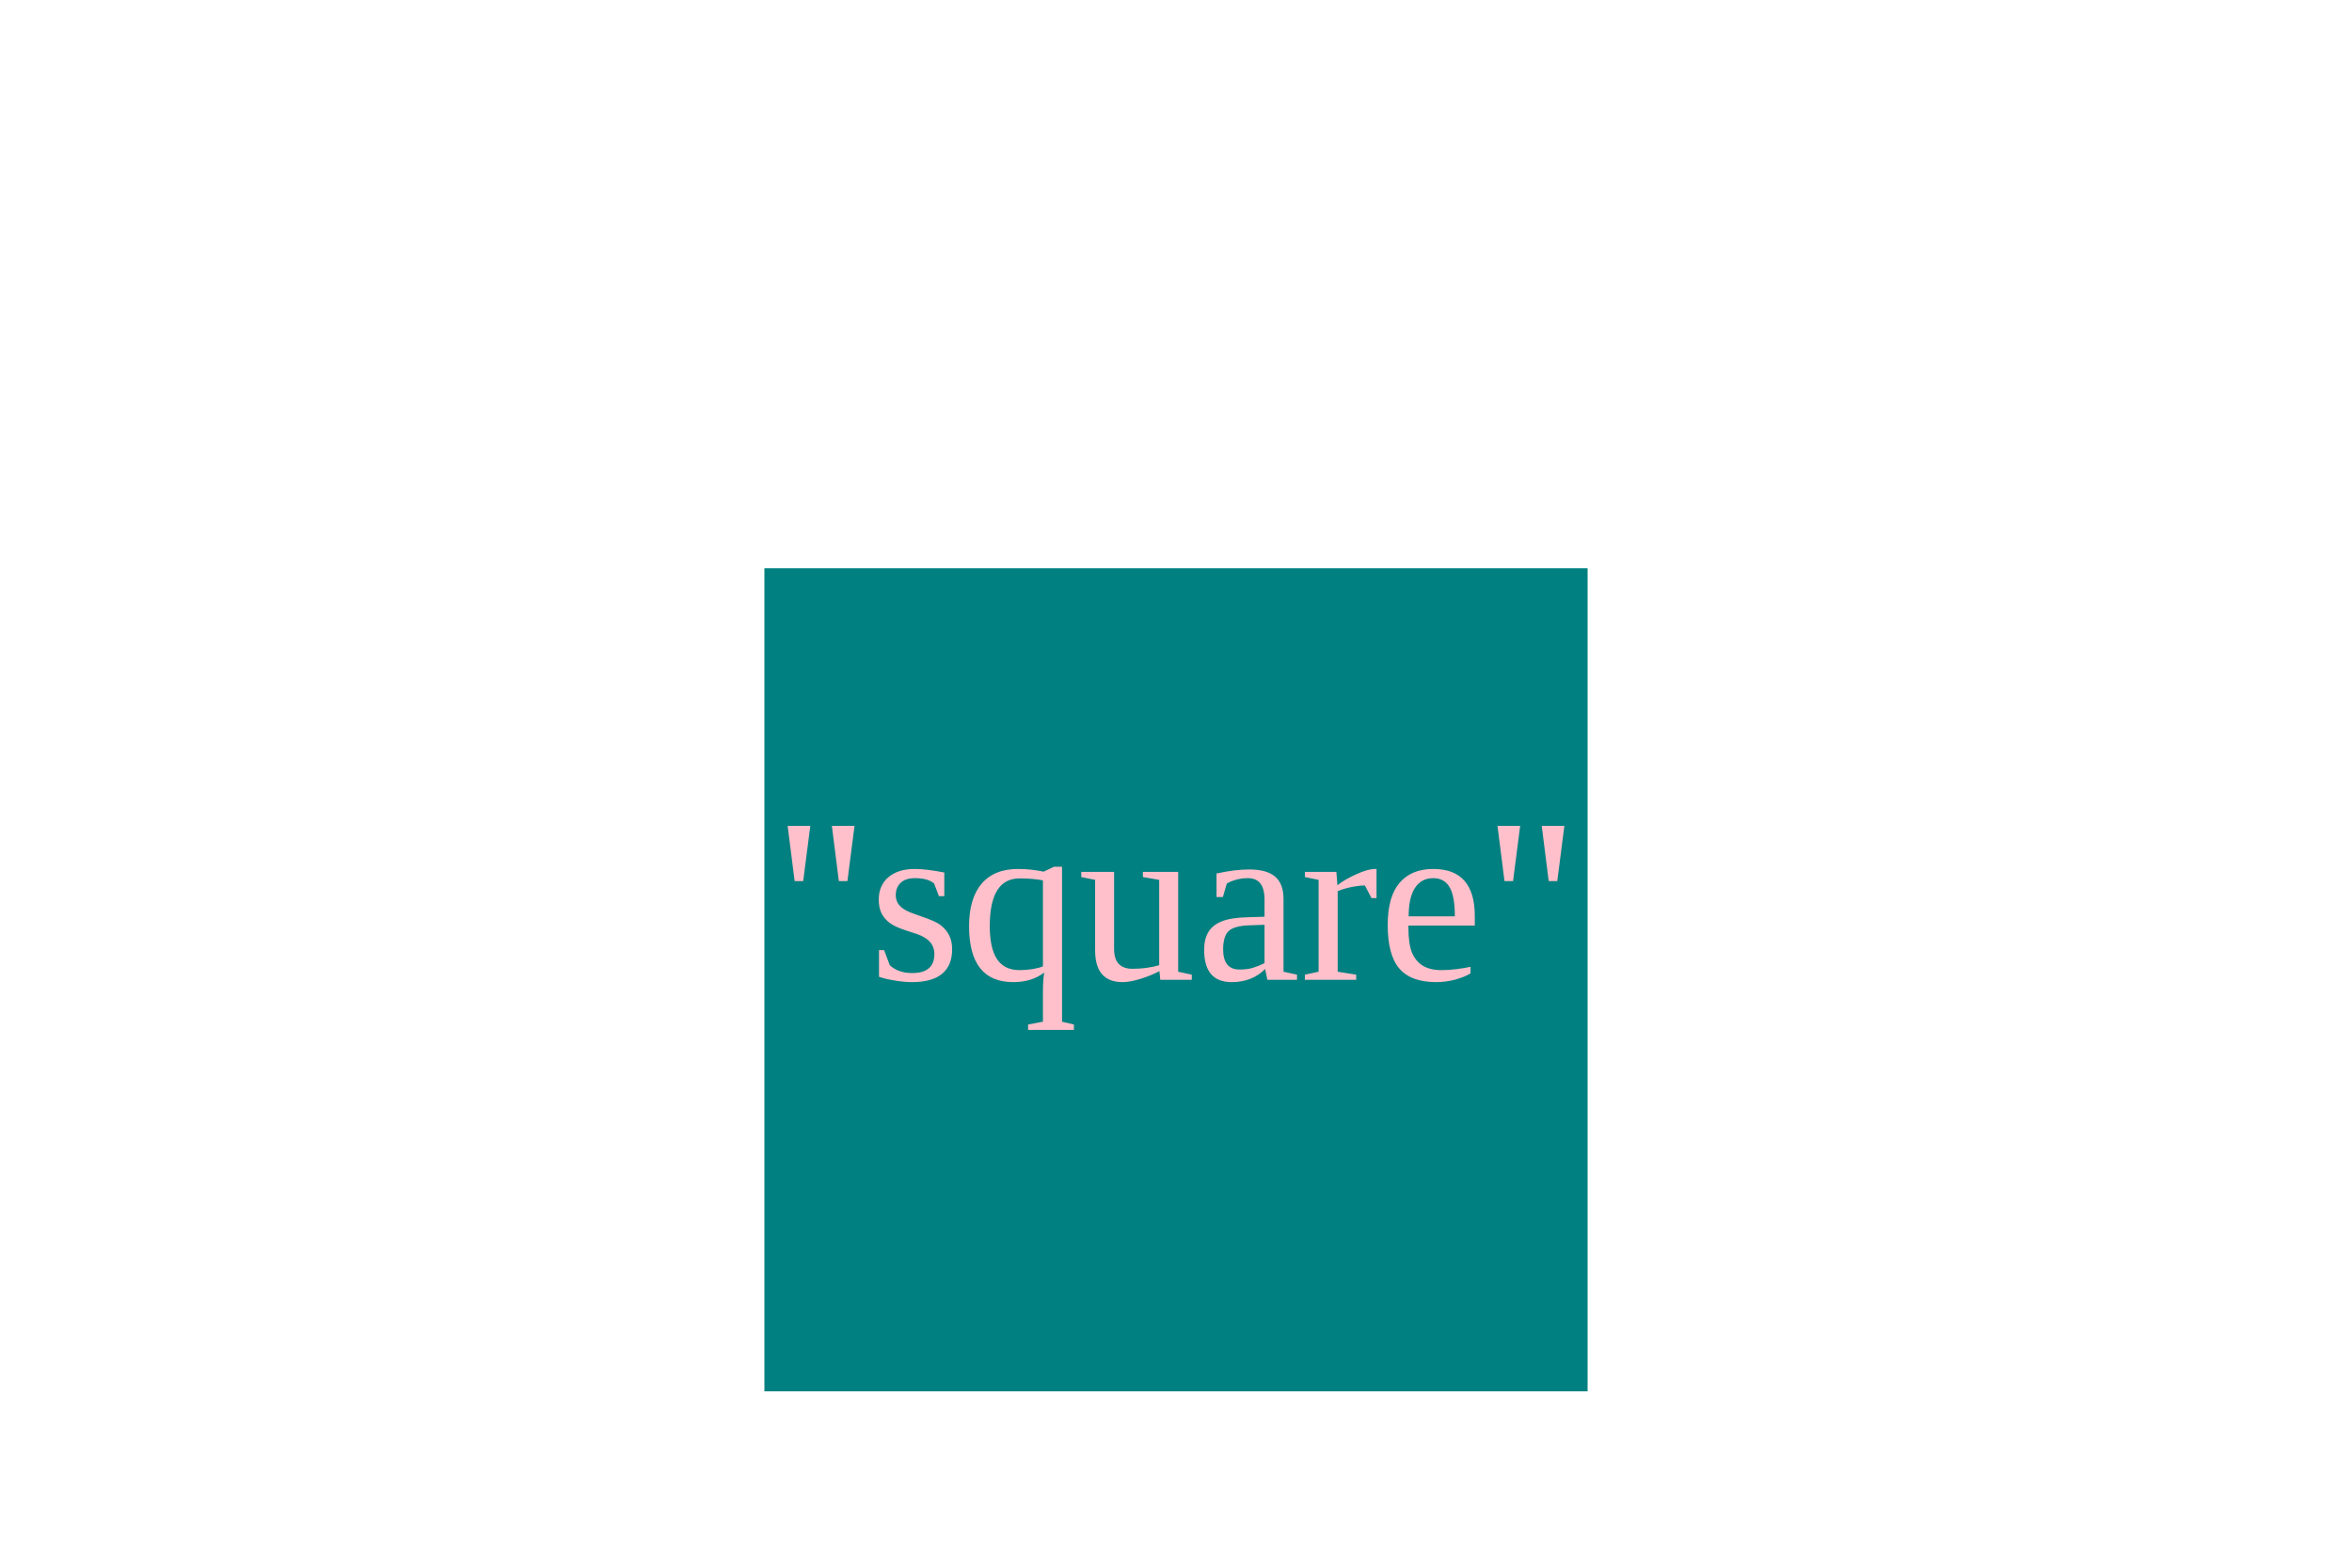
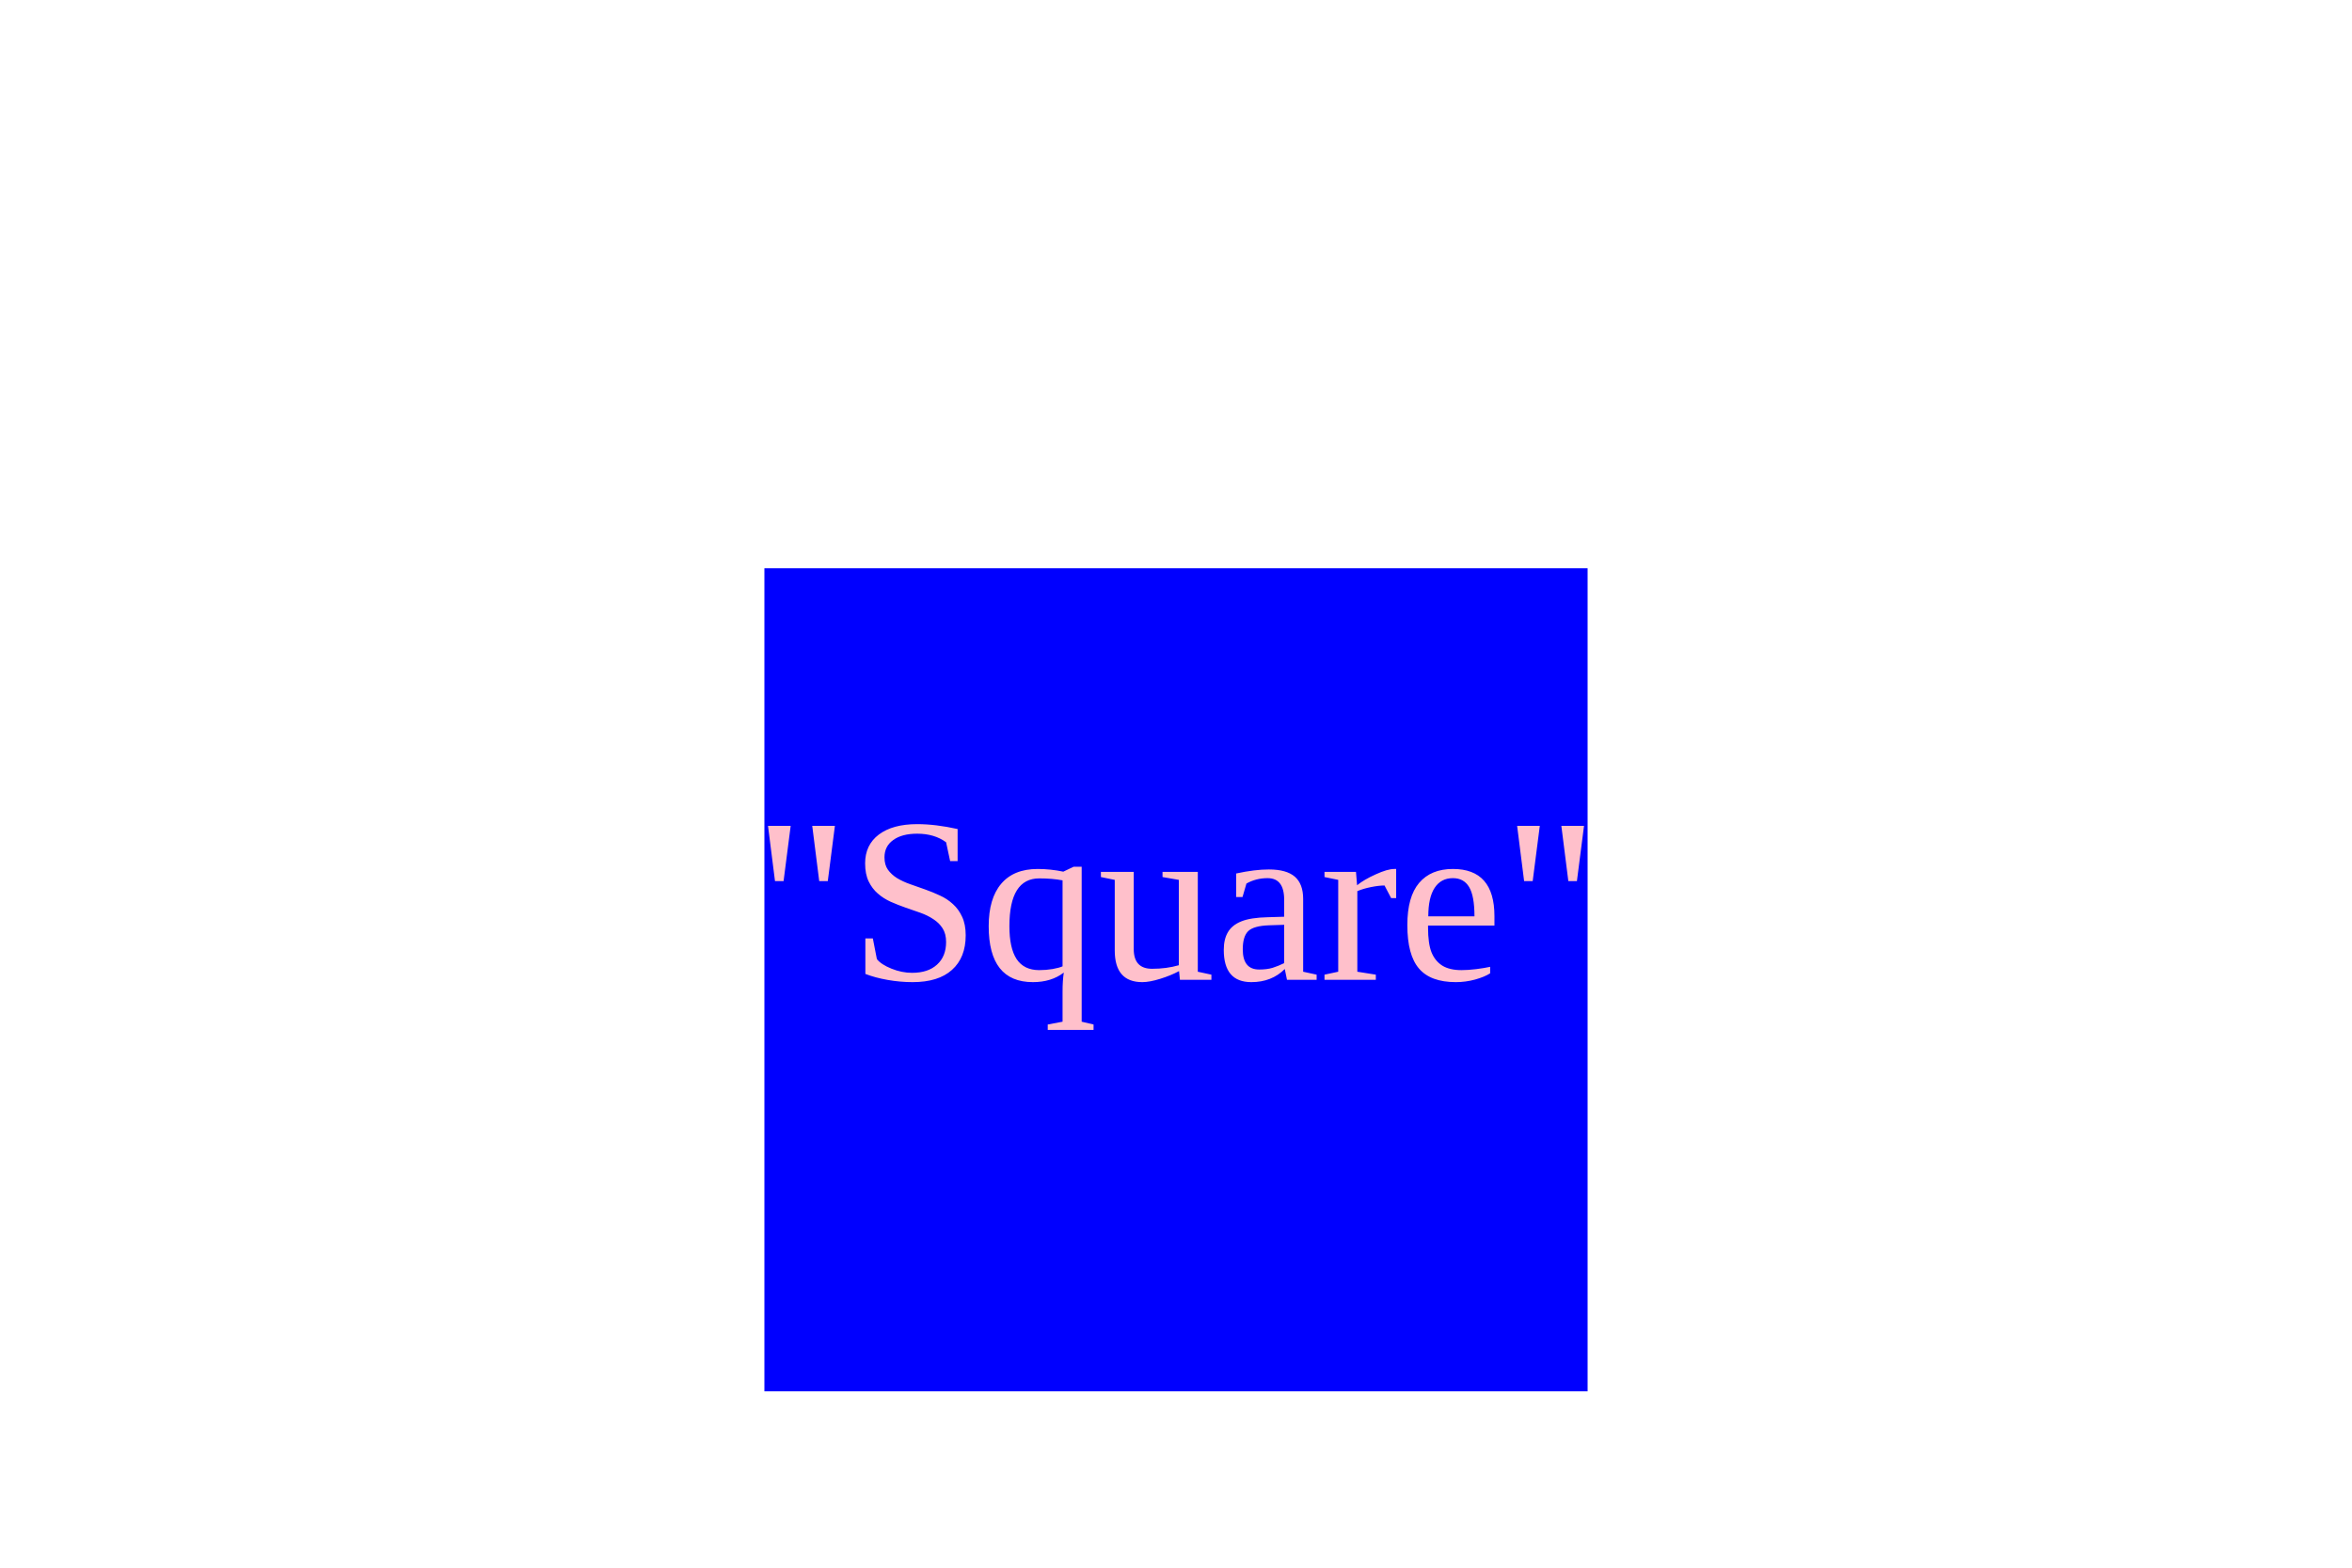
<svg xmlns="http://www.w3.org/2000/svg" width="300" height="200" version="1.1">
-   <rect x="100" y="75" width="100" height="100" stroke="teal" fill="teal" stroke-width="5" />
-   <text x="150" y="125" font-size="30" text-anchor="middle" fill="pink">"square"</text>
+   <rect x="100" y="75" width="100" height="100" stroke="blue" fill="blue" stroke-width="5" />
+   <text x="150" y="125" font-size="30" text-anchor="middle" fill="pink">"Square"</text>
</svg>
